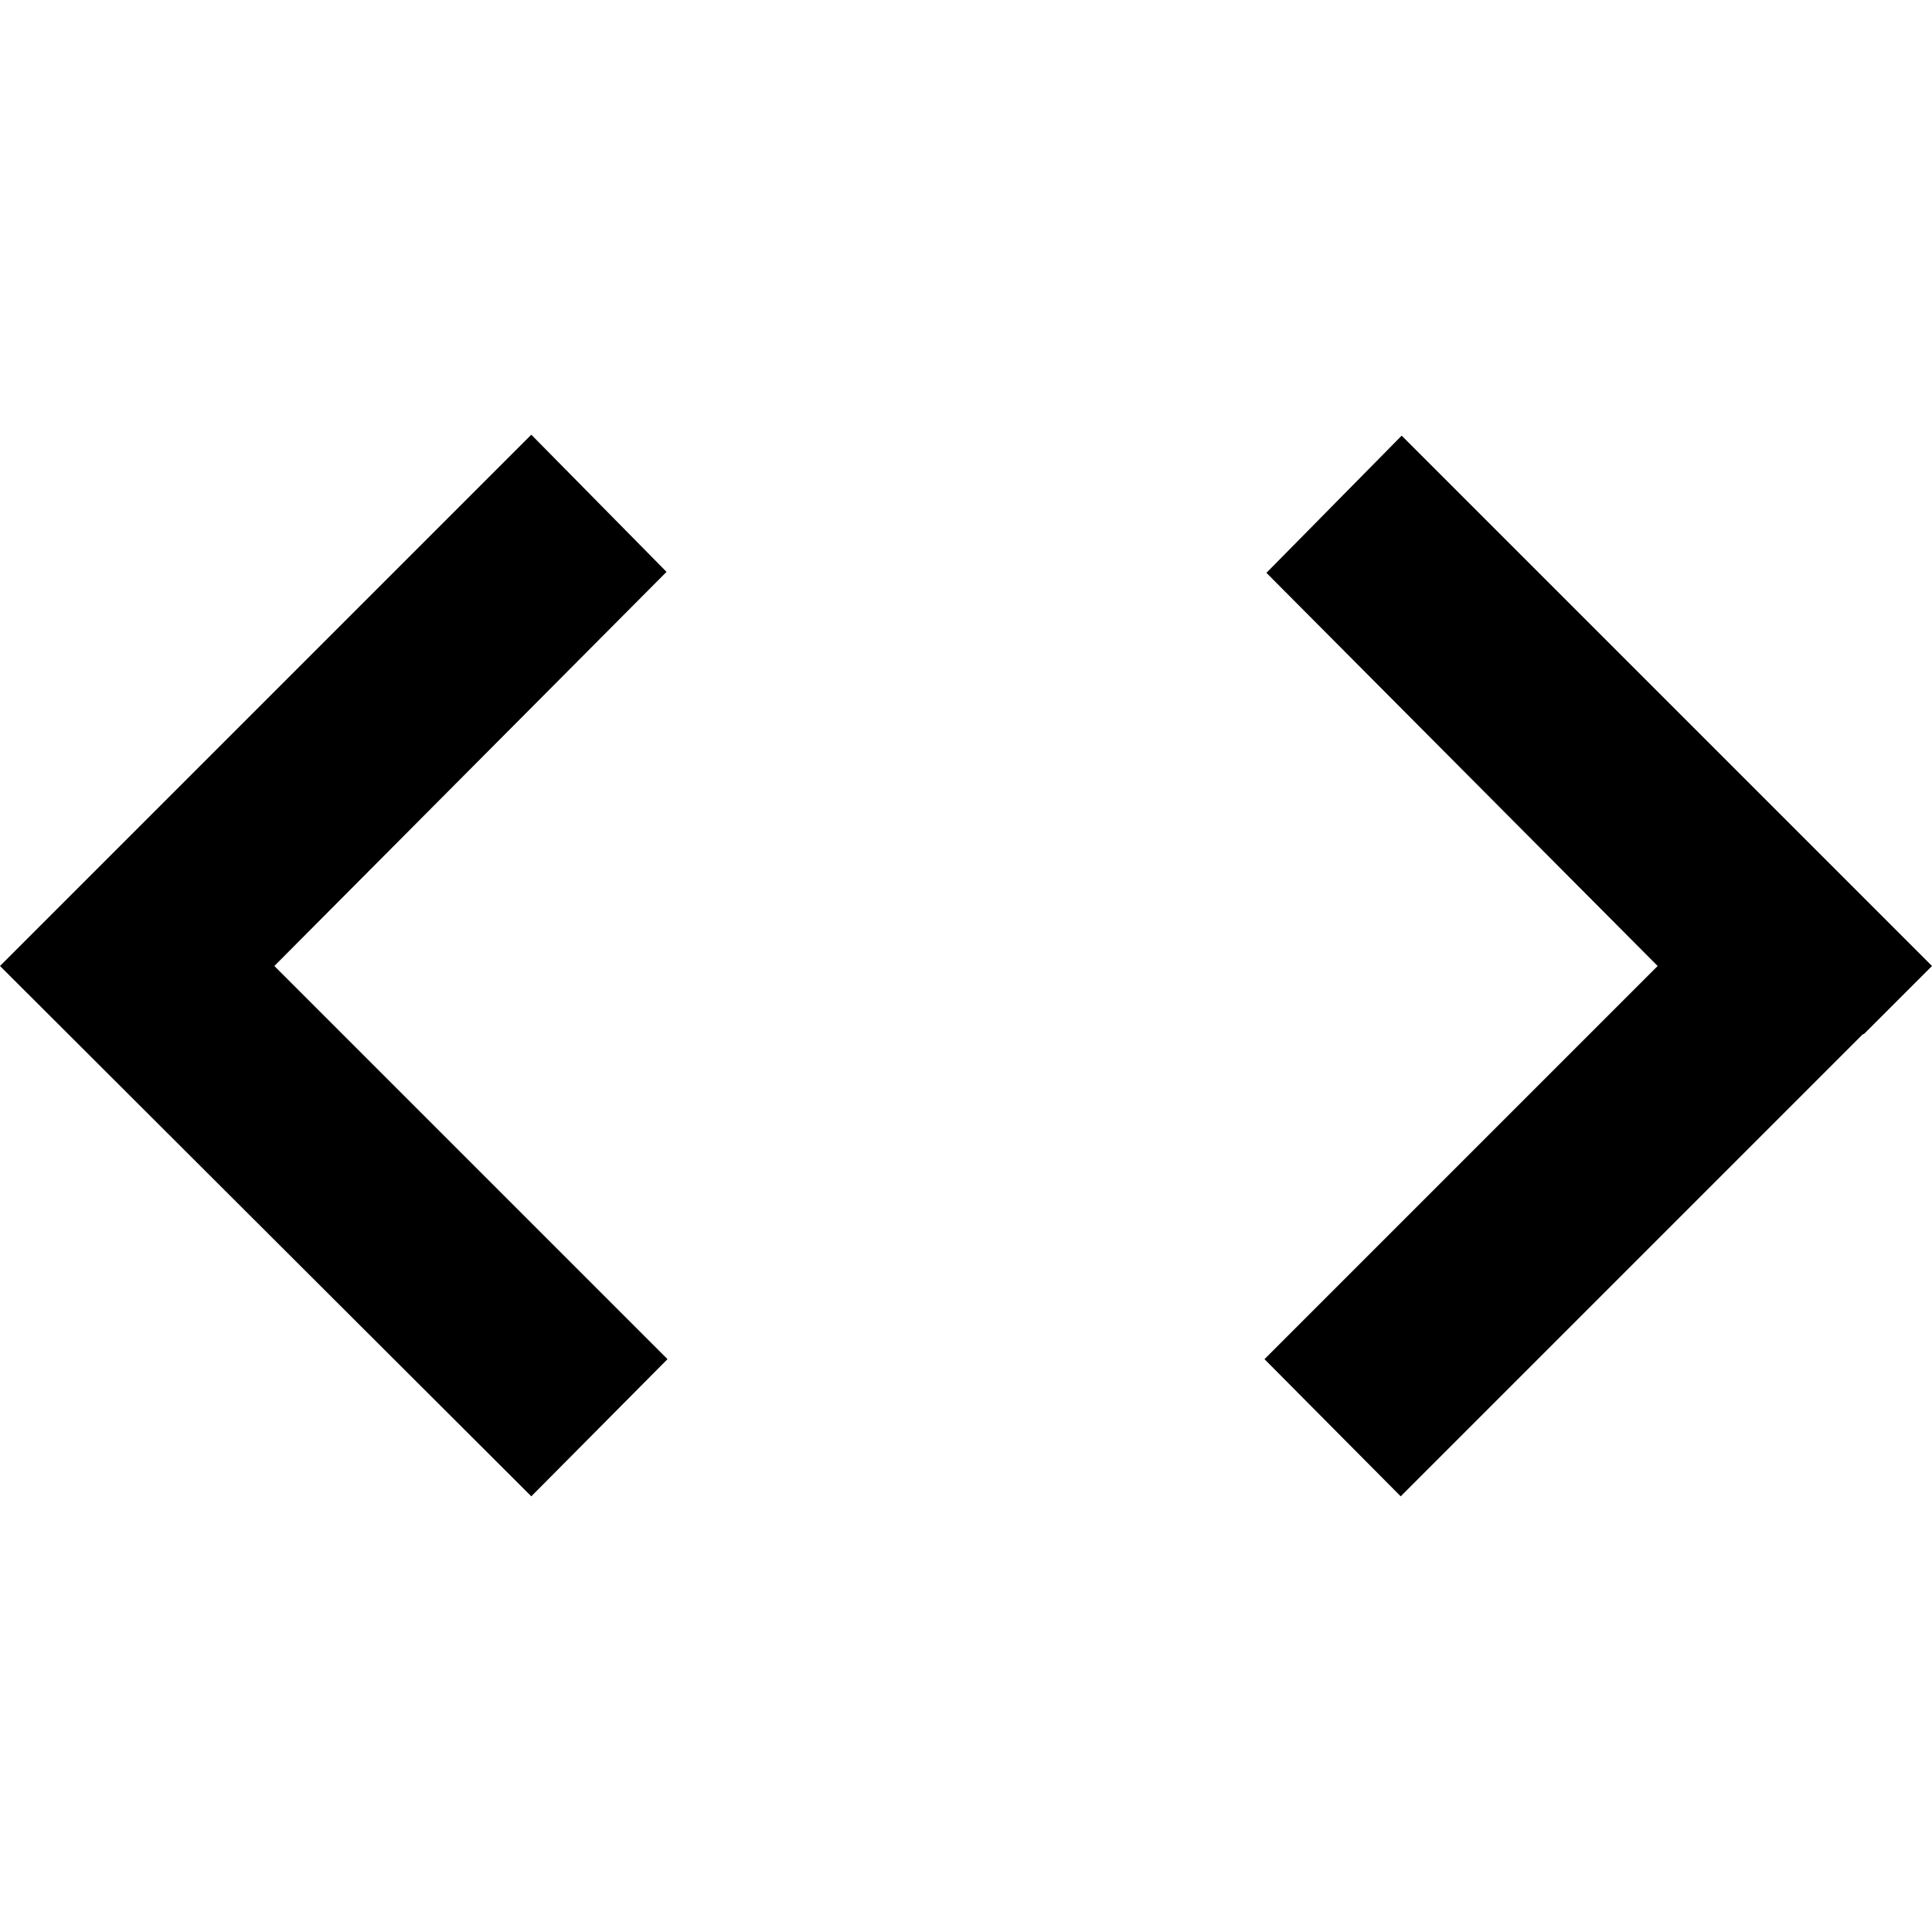
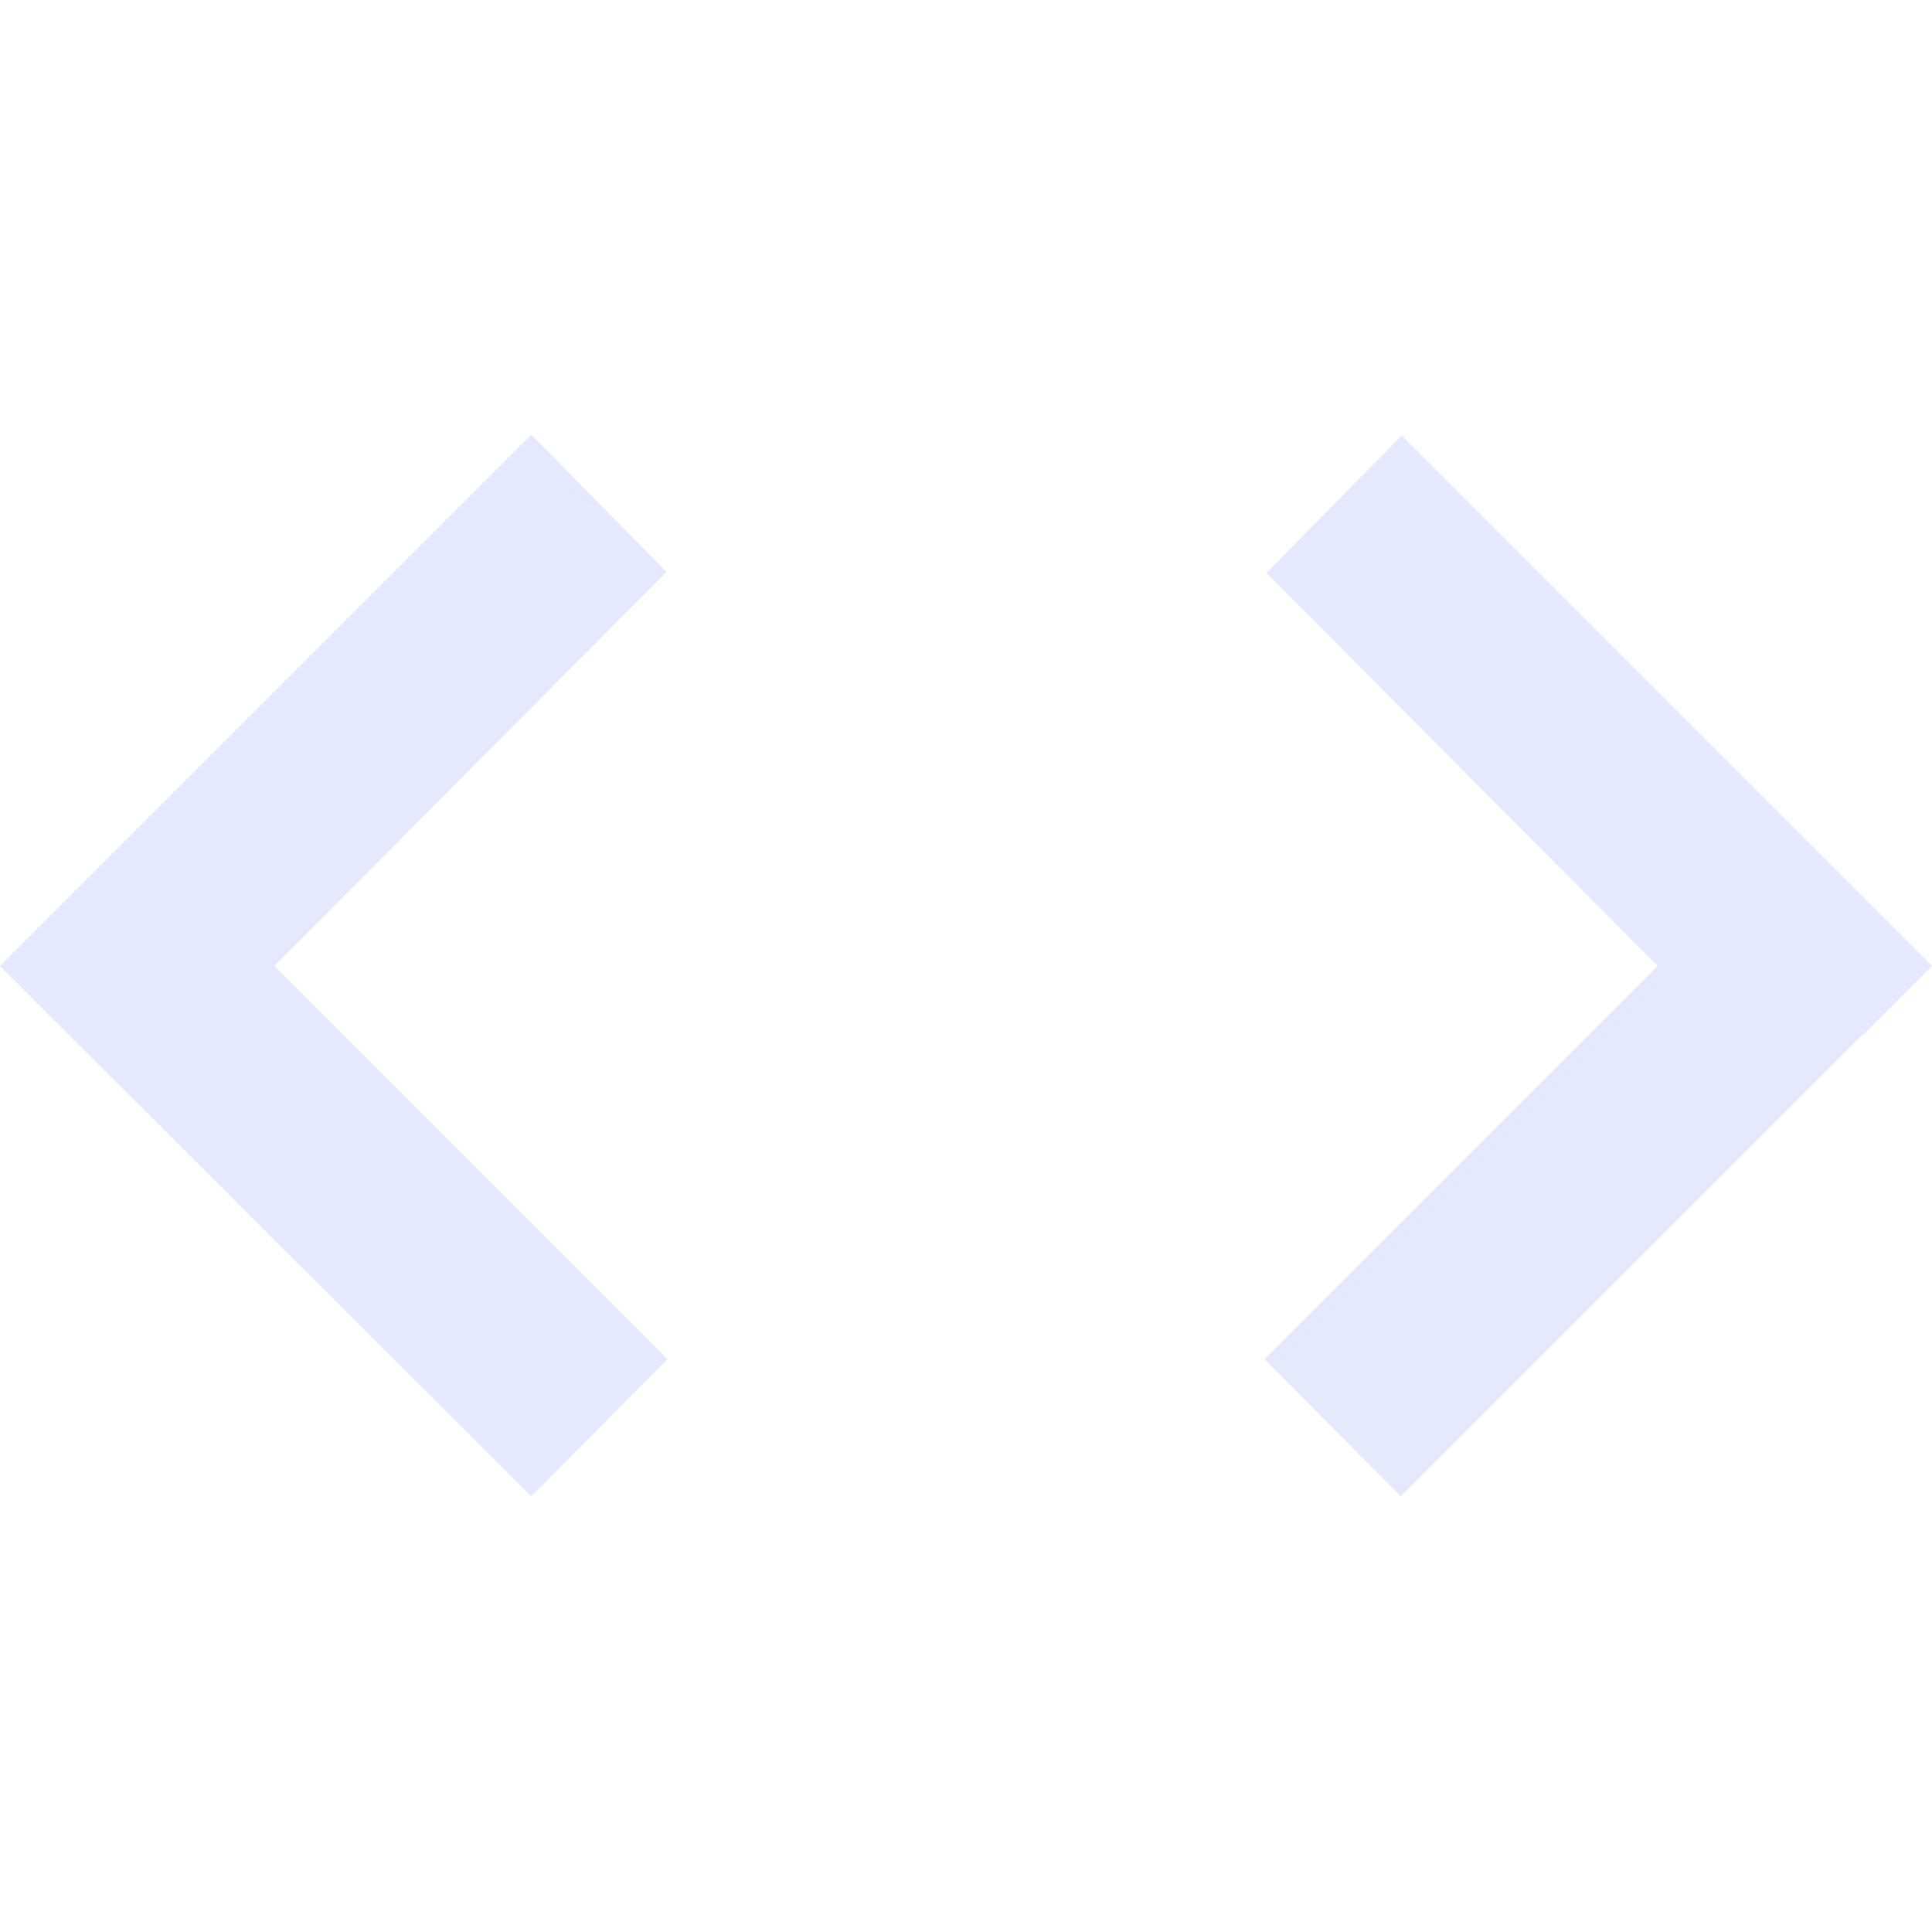
<svg xmlns="http://www.w3.org/2000/svg" viewBox="0 0 20 20">
-   <path d="M.7 9.3l4.8-4.8 1.4 1.42L2.84 10l4.07 4.07-1.41 1.42L0 10l.7-.7zm18.6 1.4l.7-.7-5.49-5.49-1.4 1.42L17.16 10l-4.07 4.07 1.41 1.42 4.78-4.78z" />
+   <path d="M.7 9.3l4.8-4.8 1.4 1.42L2.84 10l4.07 4.07-1.41 1.42L0 10l.7-.7zm18.6 1.4l.7-.7-5.49-5.49-1.4 1.42L17.16 10l-4.07 4.07 1.41 1.42 4.78-4.78z" fill="#E6E8FF" />
</svg>
